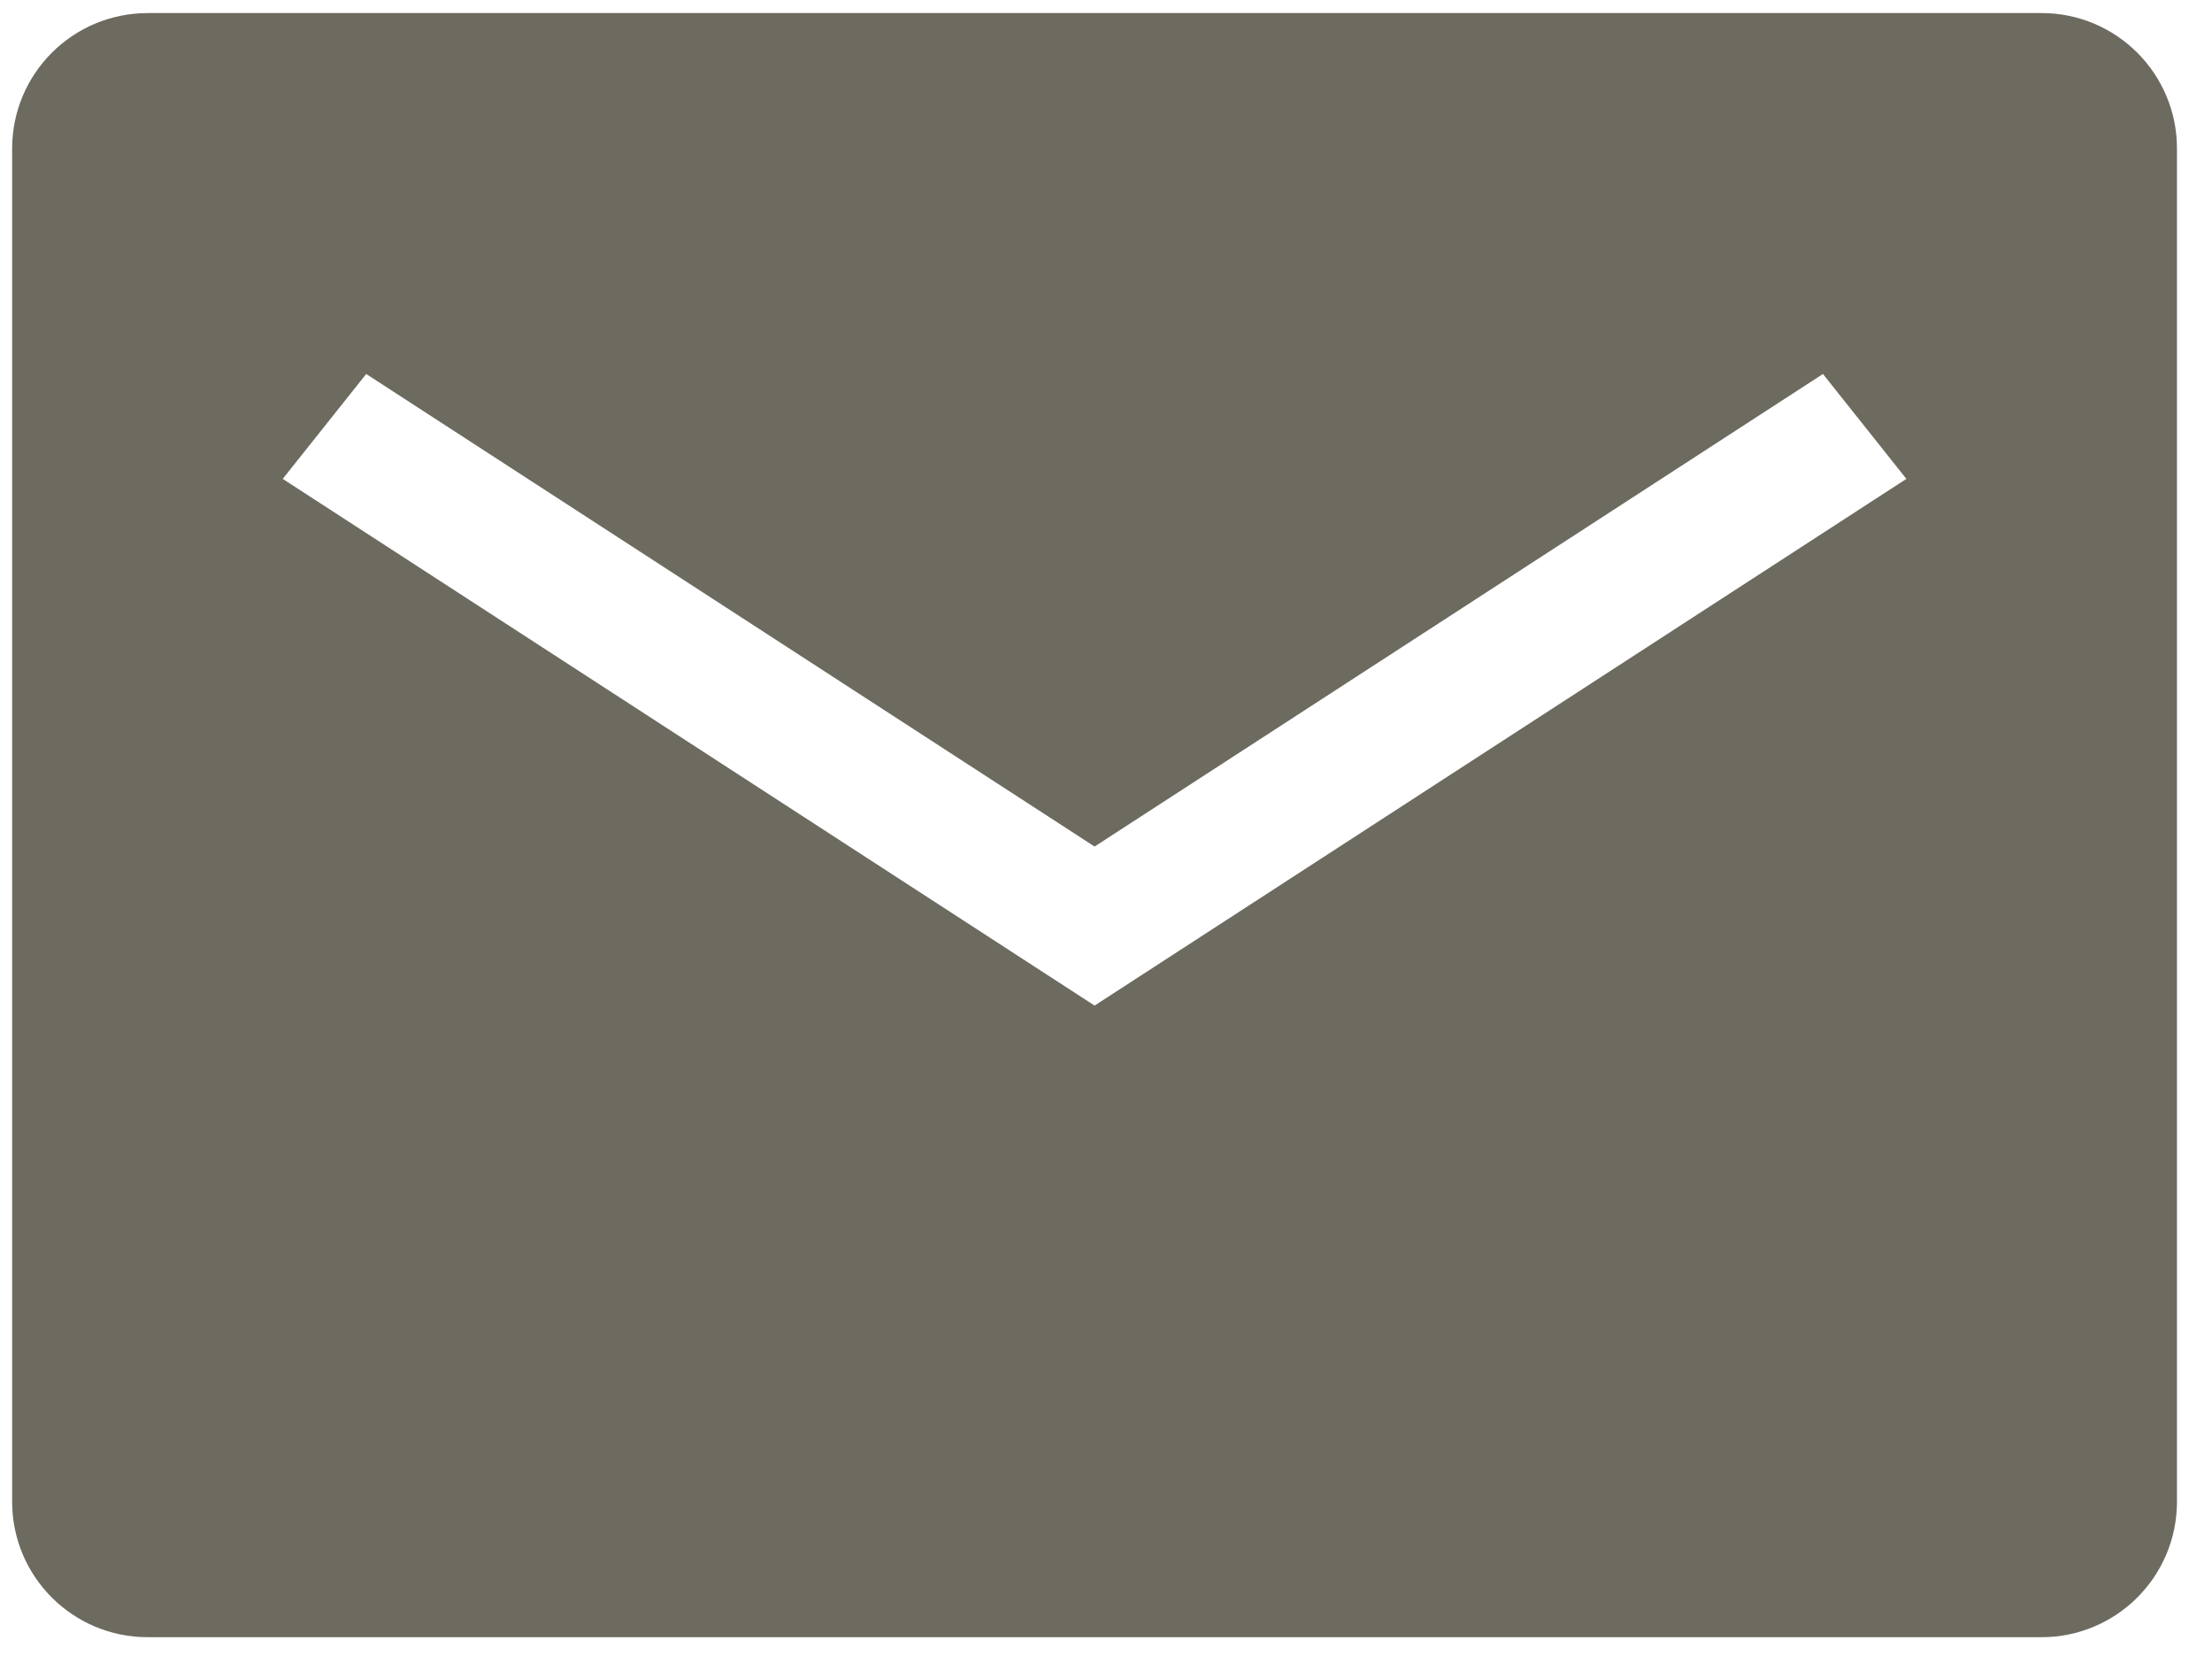
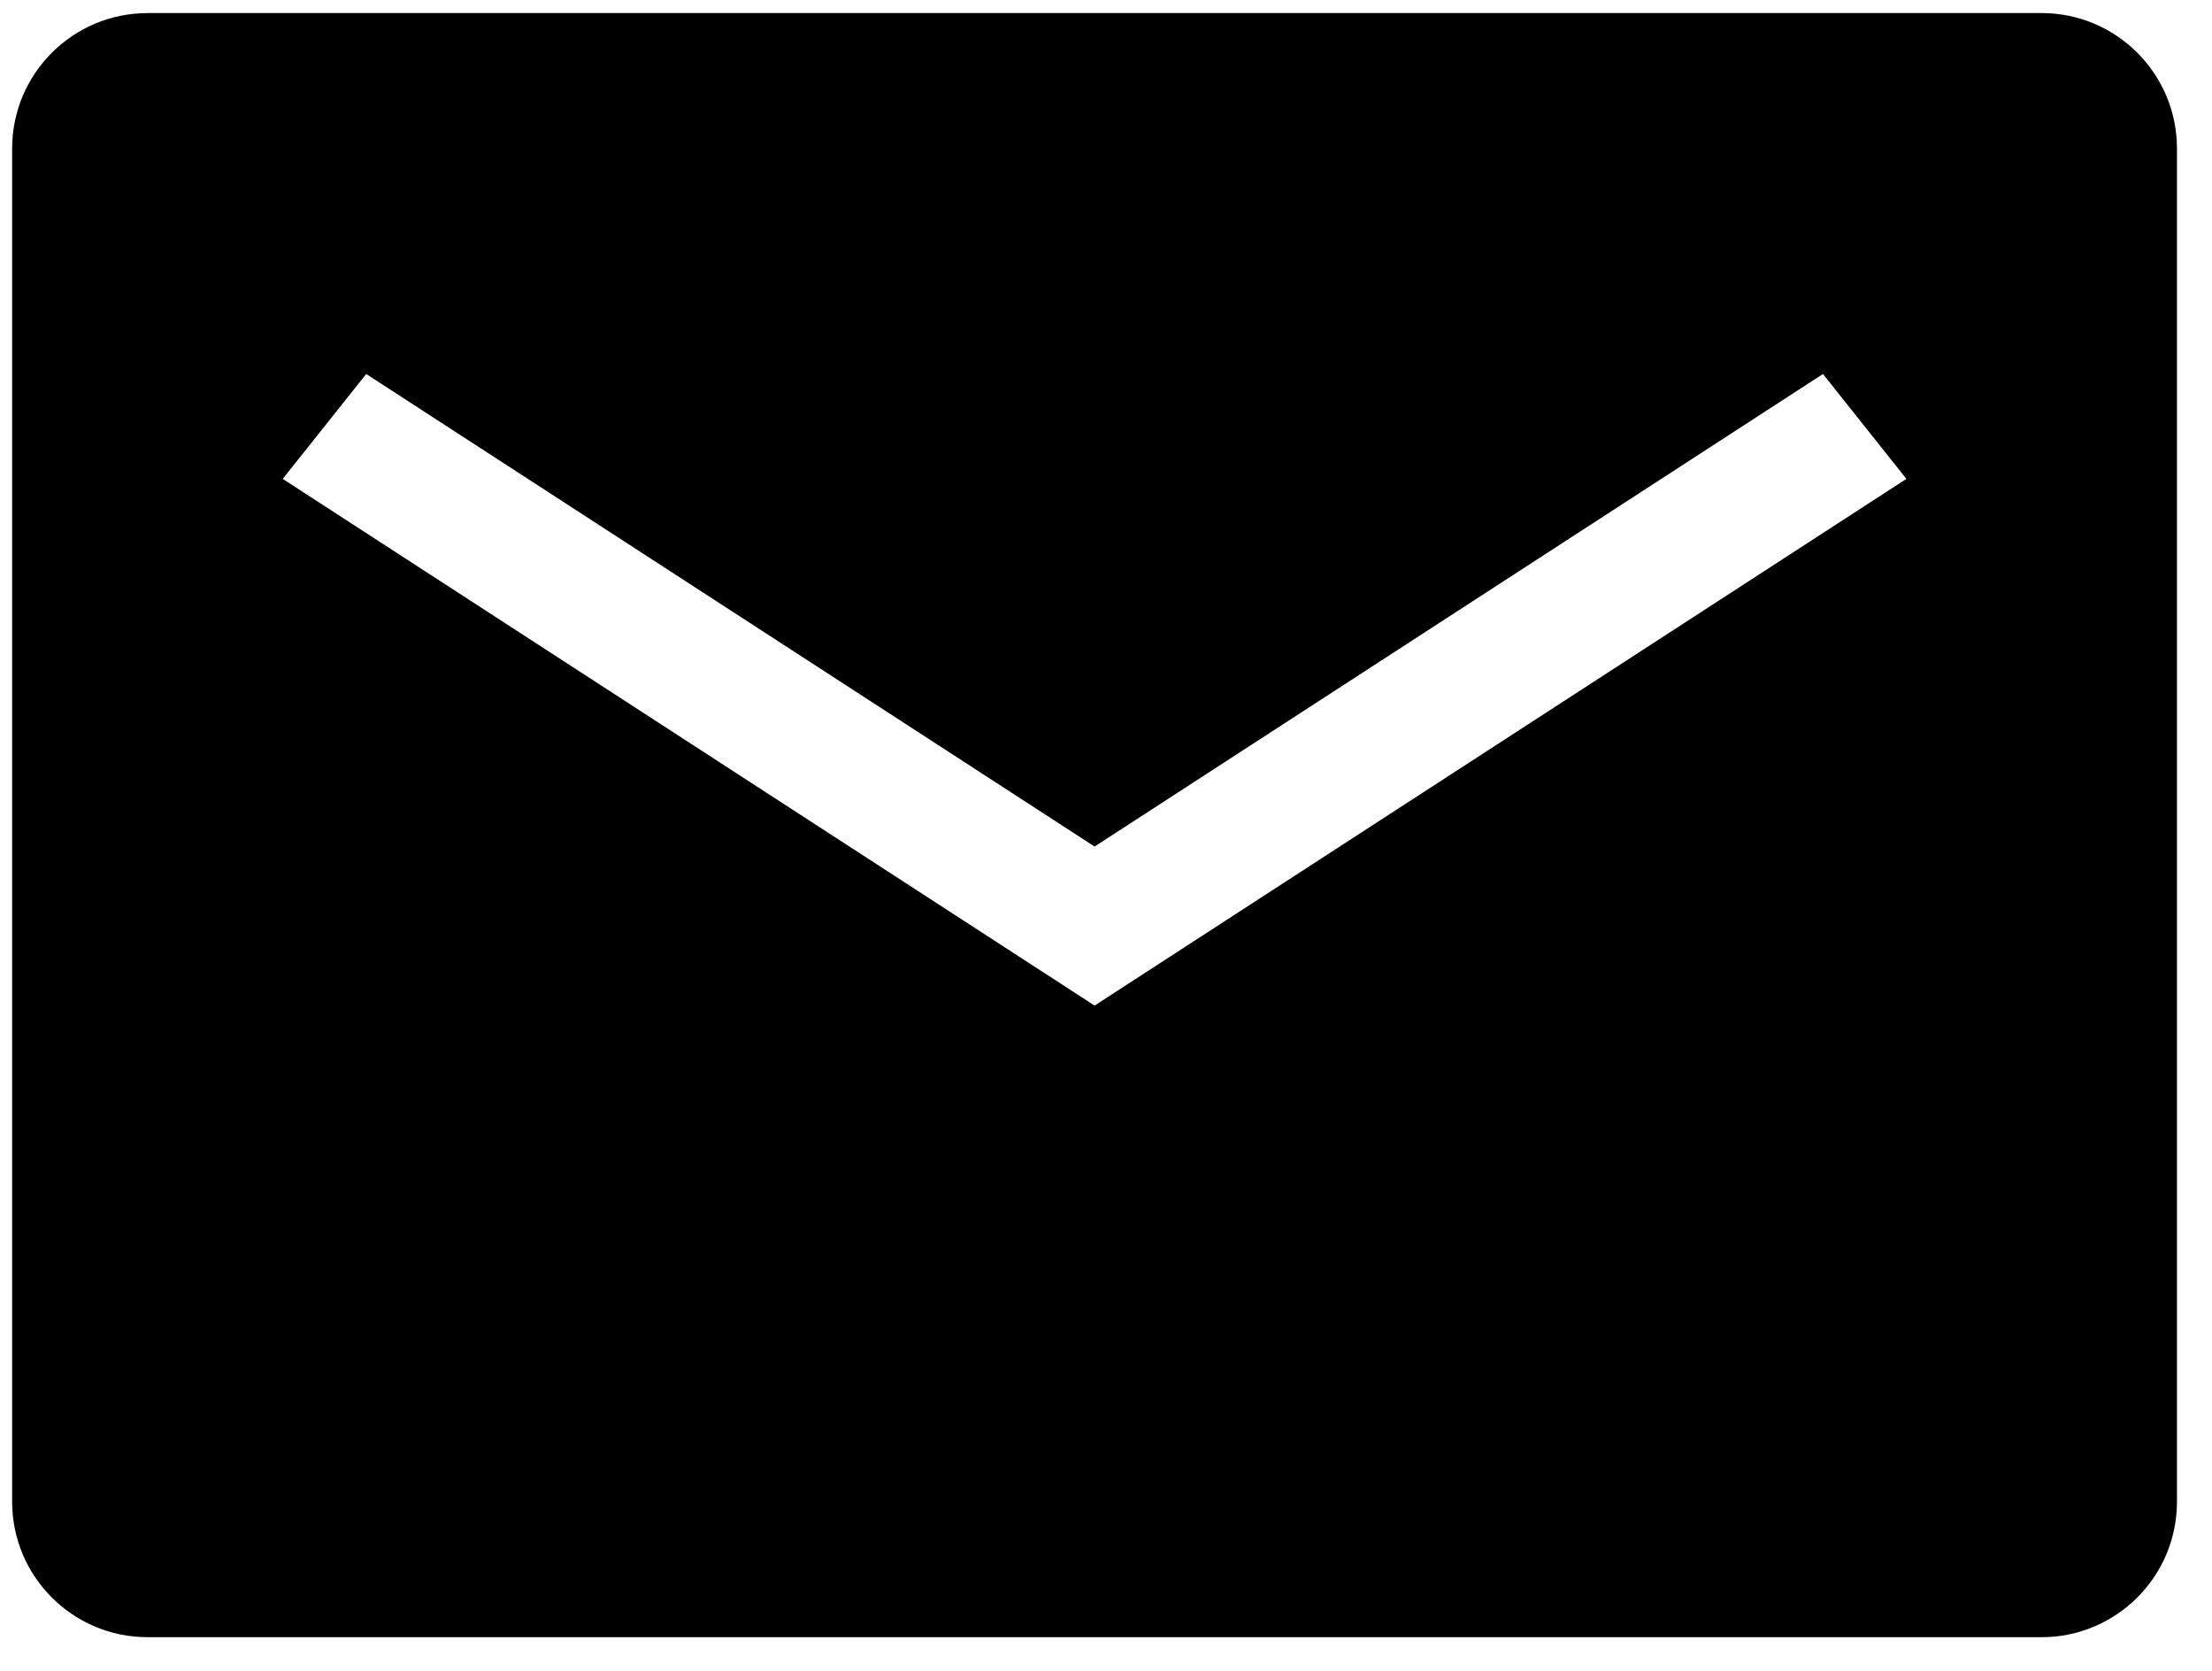
- <svg xmlns="http://www.w3.org/2000/svg" fill="none" viewBox="0 0 49 37">
-   <path fill-rule="evenodd" clip-rule="evenodd" d="M3.269.29a3 3 0 0 0-3 3v29.966a3 3 0 0 0 3 3h41.955a3 3 0 0 0 3-3V3.289a3 3 0 0 0-3-3H3.27Zm20.978 21.979L6.263 10.605l1.849-2.323 16.135 10.465L40.382 8.282l1.848 2.323-17.983 11.664Z" fill="#6D6A5F" />
+ <svg xmlns="http://www.w3.org/2000/svg" viewBox="0 0 49 37">
+   <path fill-rule="evenodd" clip-rule="evenodd" d="M3.269.29a3 3 0 0 0-3 3v29.966a3 3 0 0 0 3 3h41.955a3 3 0 0 0 3-3V3.289a3 3 0 0 0-3-3H3.27Zm20.978 21.979L6.263 10.605l1.849-2.323 16.135 10.465L40.382 8.282l1.848 2.323-17.983 11.664Z" />
</svg>
